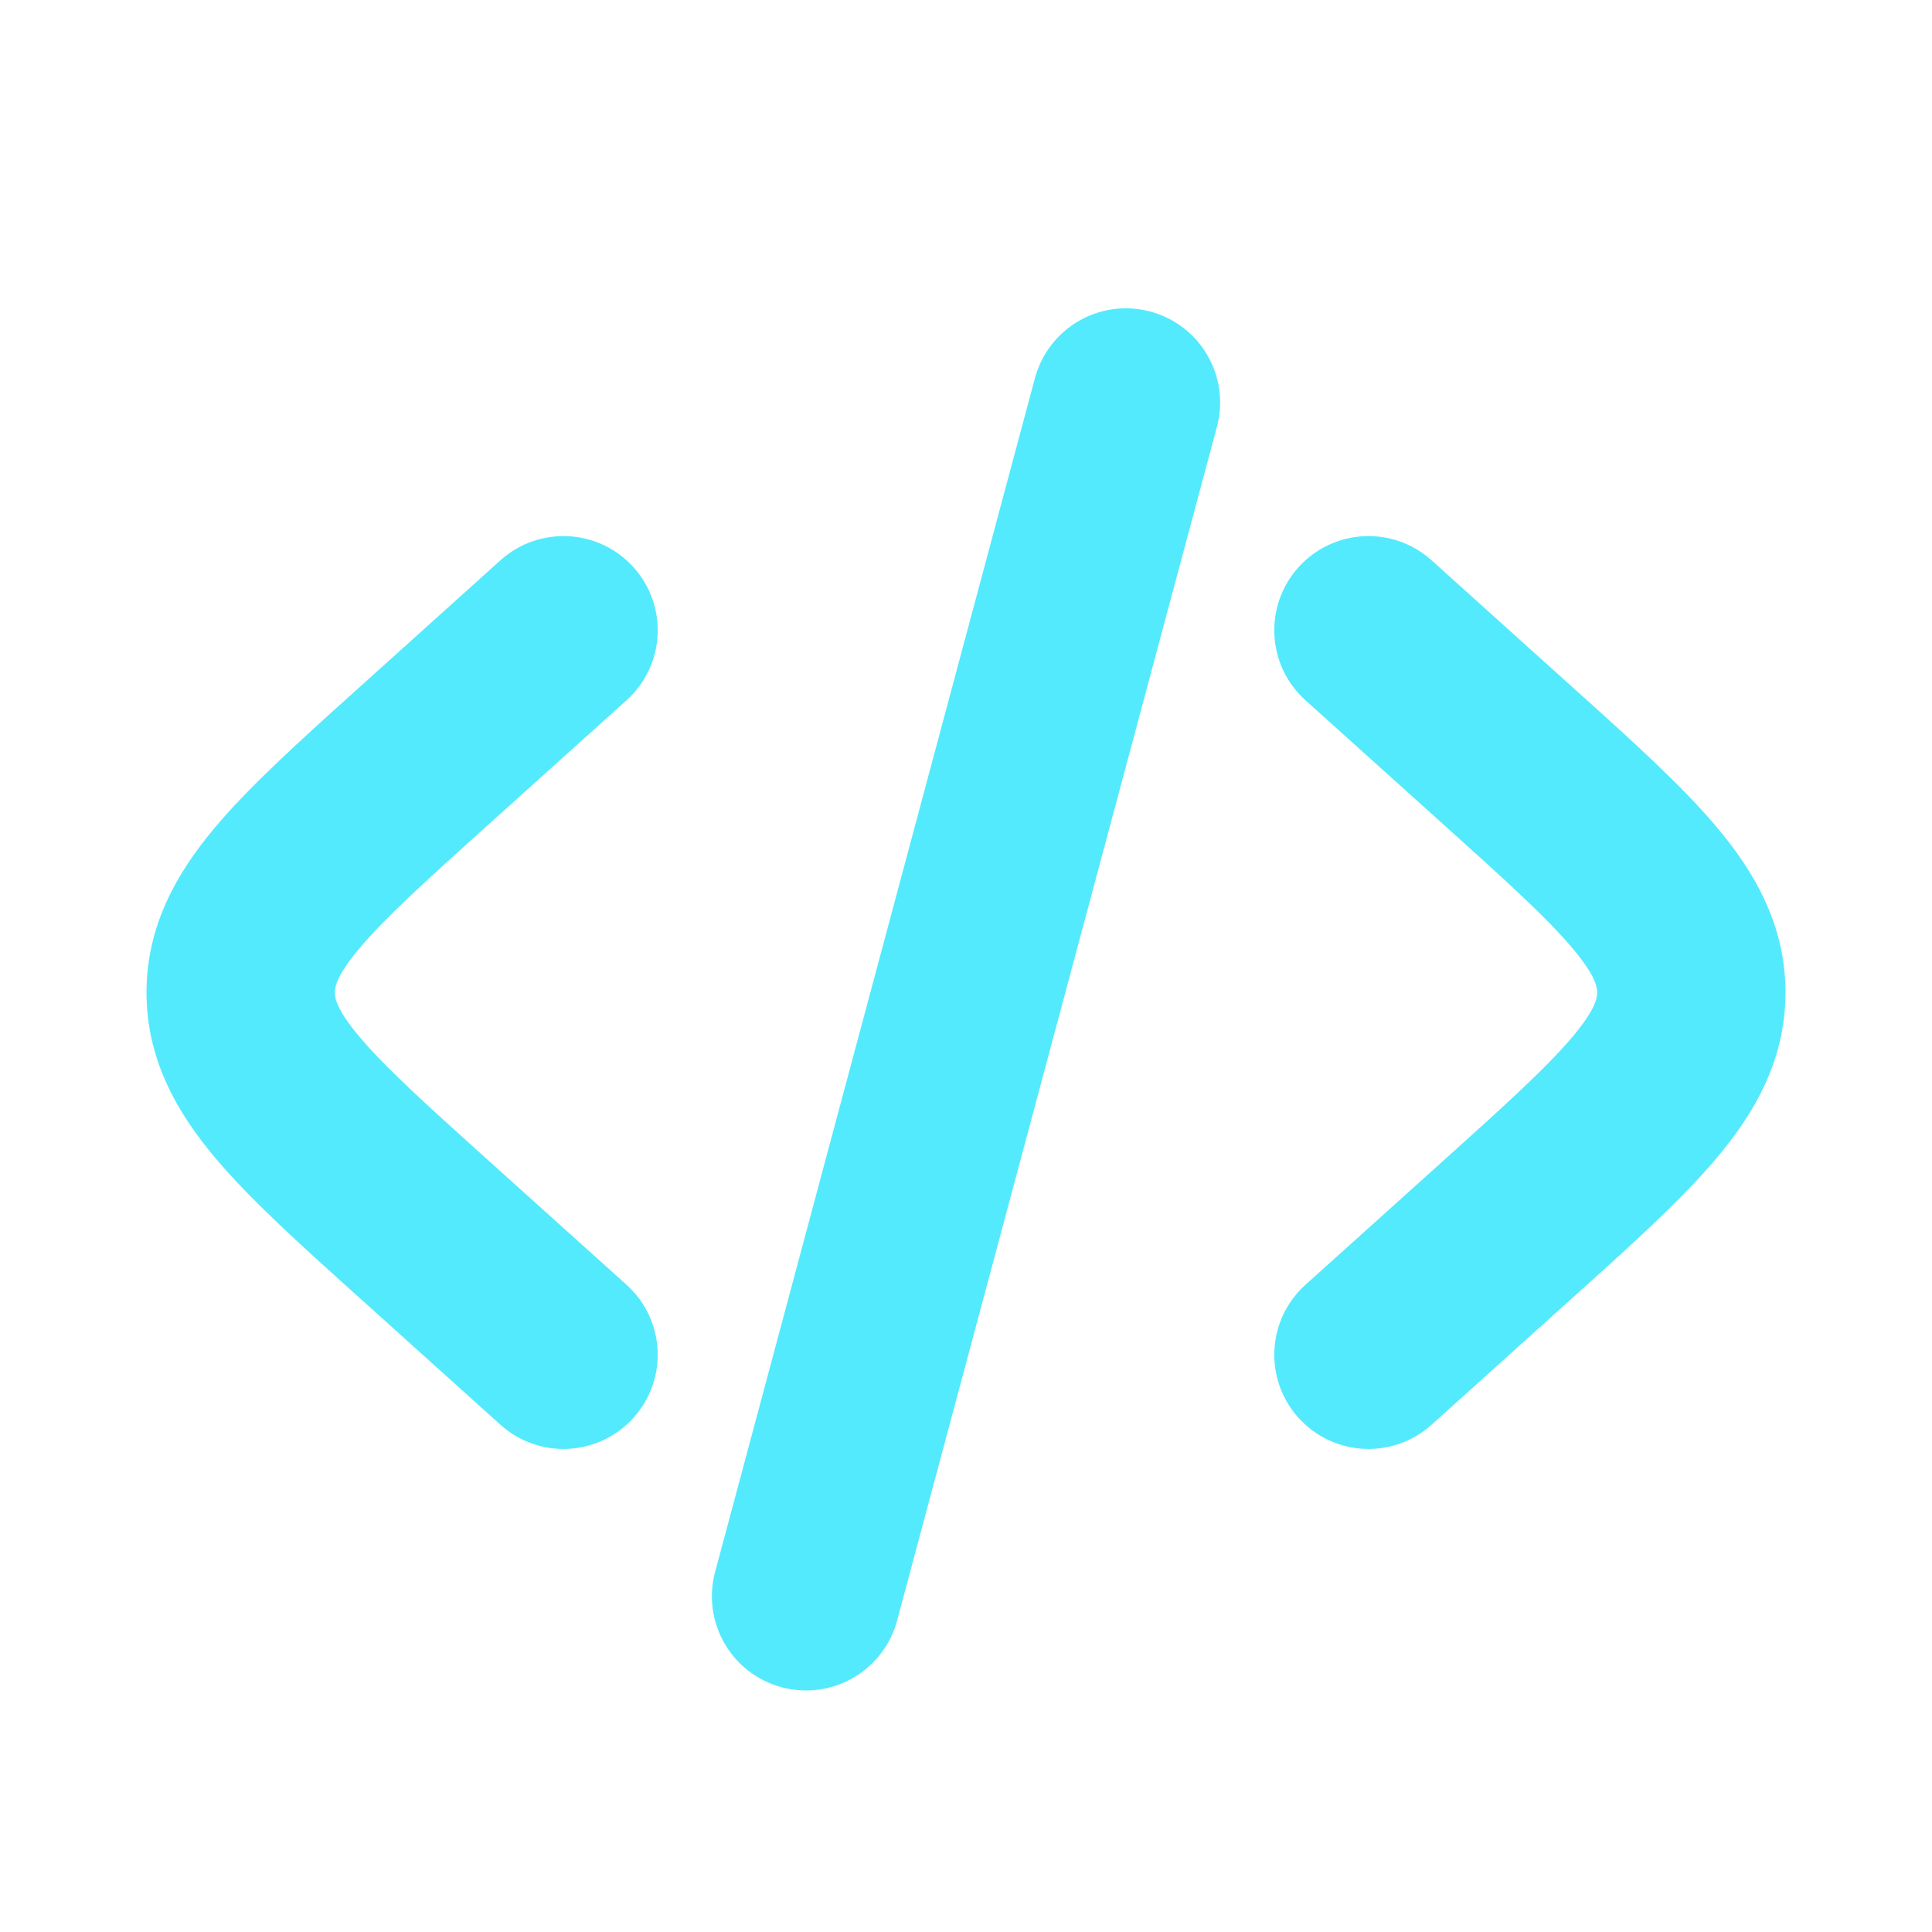
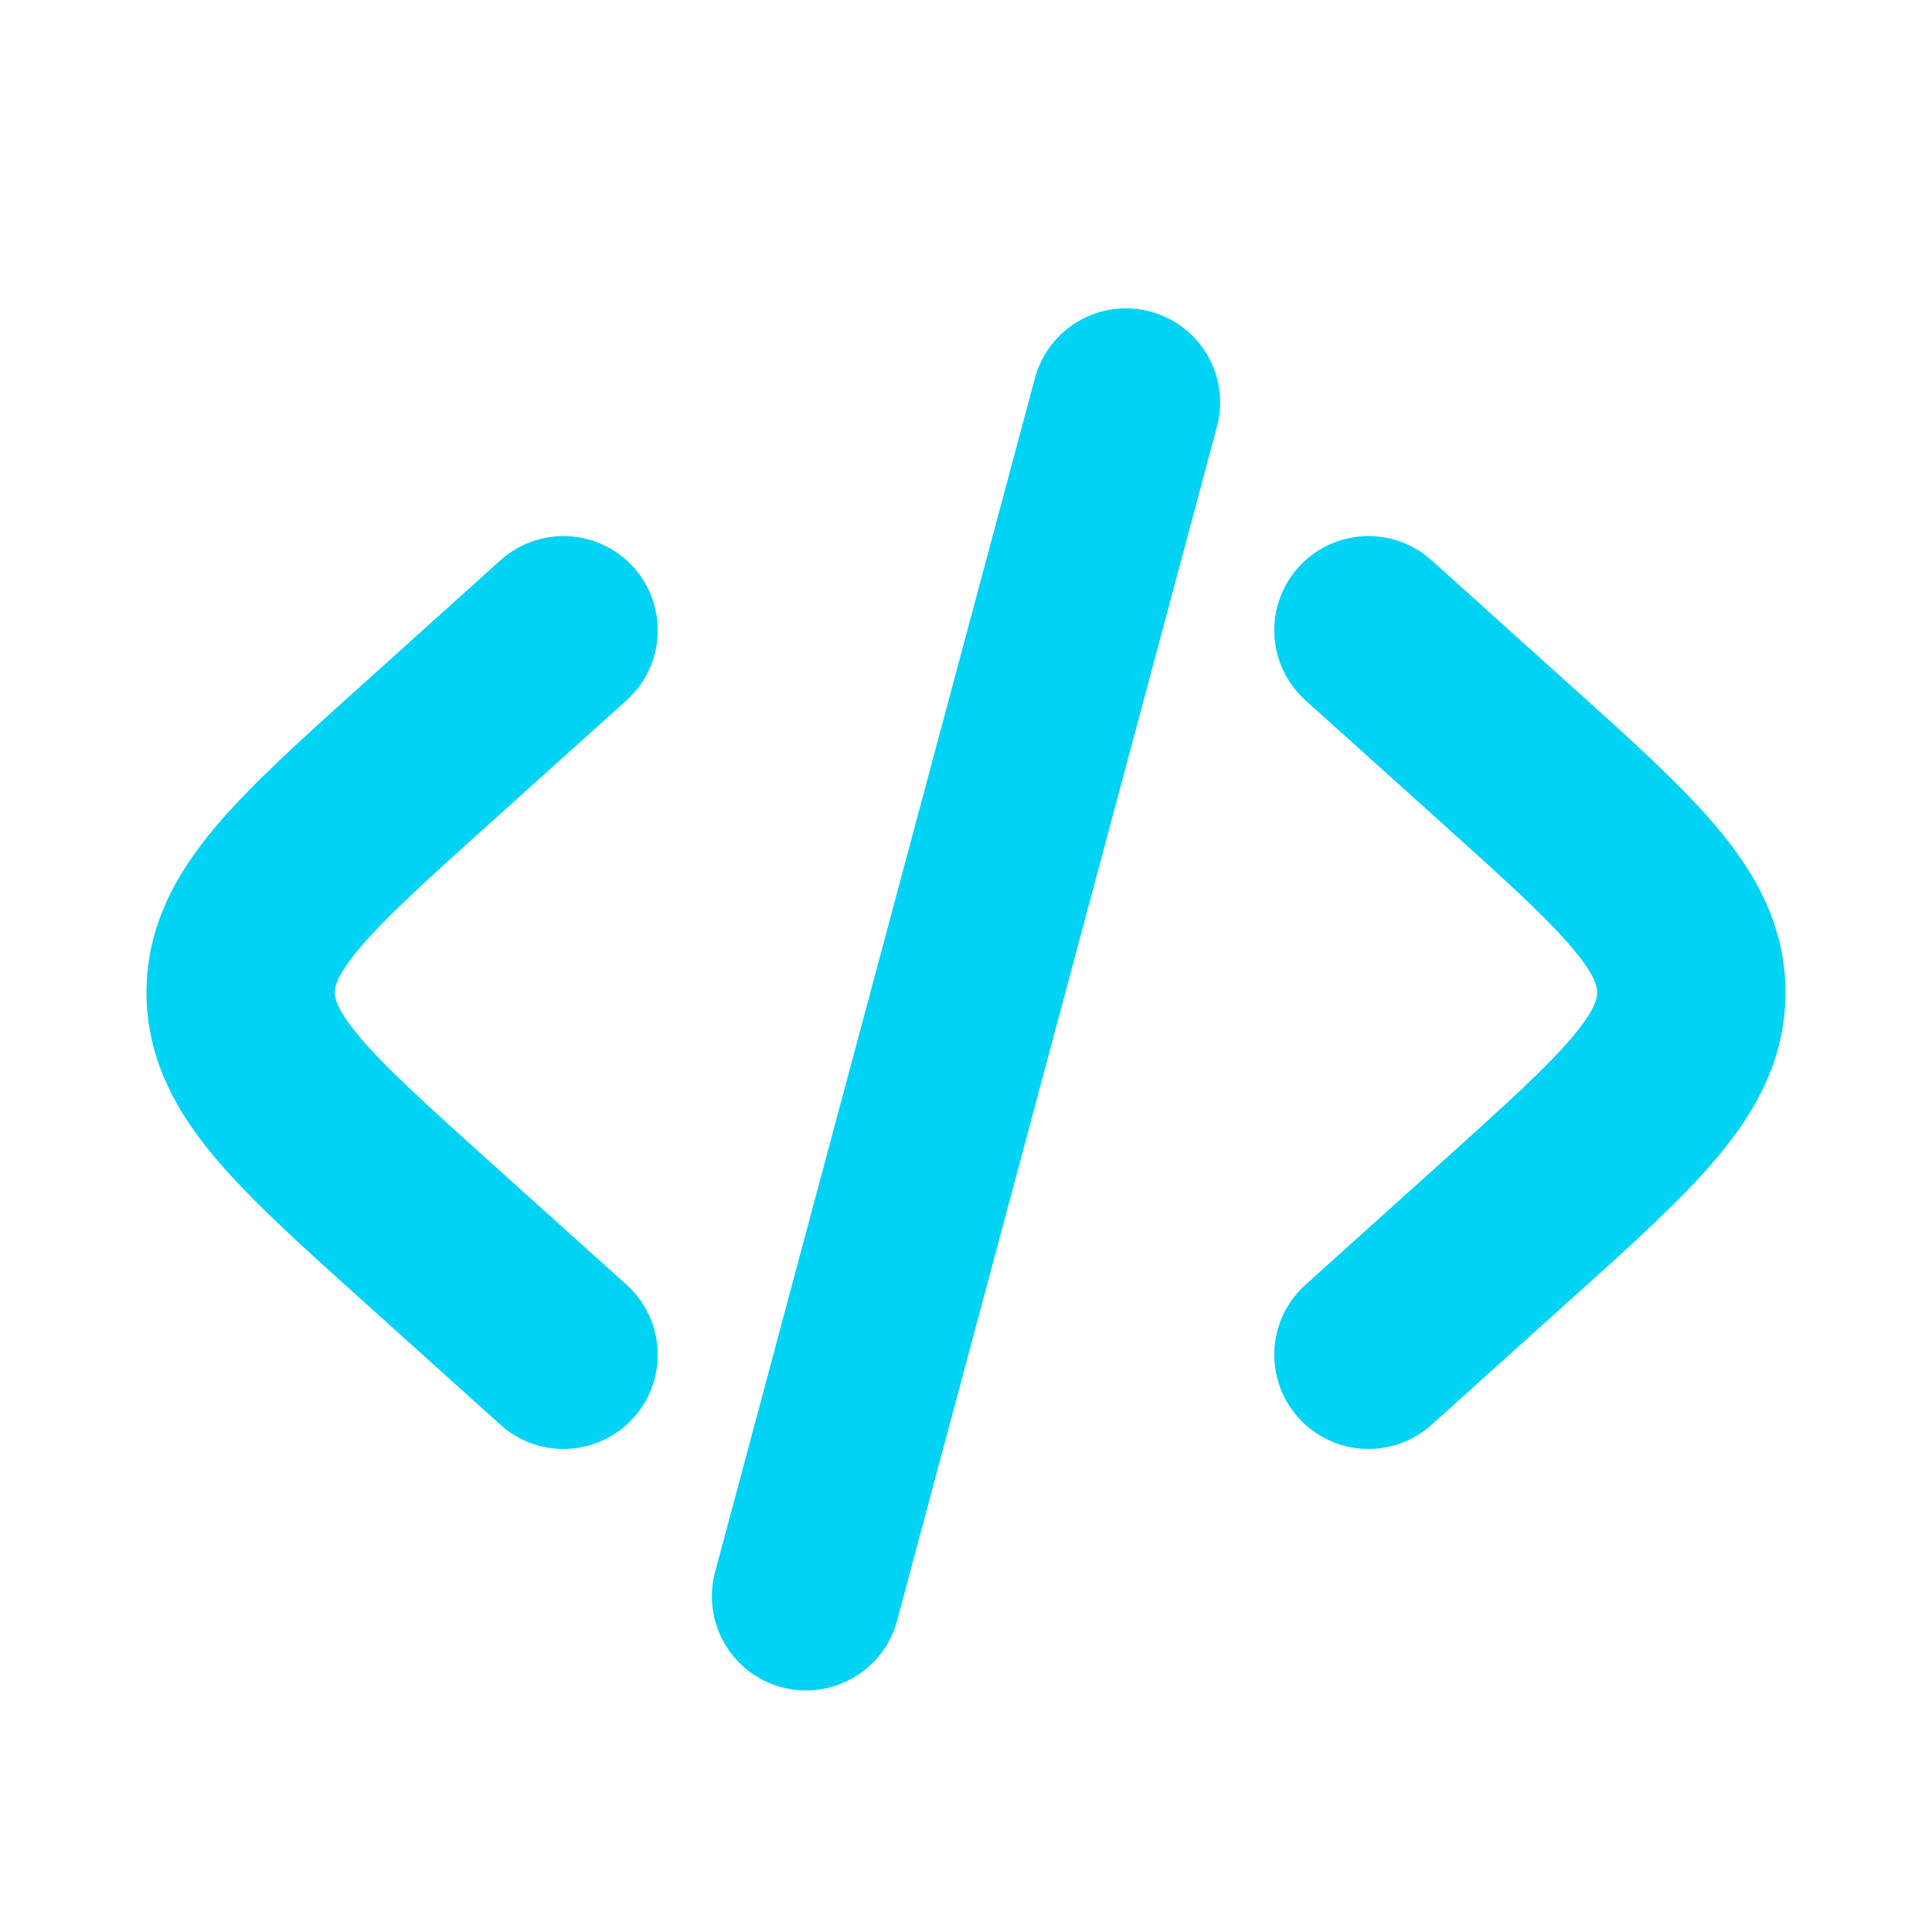
- <svg xmlns="http://www.w3.org/2000/svg" width="256px" height="256px" viewBox="0 0 24 24" fill="none" stroke="#53EAFD" stroke-width="0.84">
+ <svg xmlns="http://www.w3.org/2000/svg" width="256px" height="256px" viewBox="0 0 24 24" fill="none" stroke="#00D3F3" stroke-width="0.84">
  <g id="SVGRepo_bgCarrier" stroke-width="0" />
-   <g id="SVGRepo_tracerCarrier" stroke-linecap="round" stroke-linejoin="round" stroke="#53EAFDCCCCCC" stroke-width="0.048" />
+   <g id="SVGRepo_tracerCarrier" stroke-linecap="round" stroke-linejoin="round" stroke="#00D3F3CCCCCC" stroke-width="0.048" />
  <g id="SVGRepo_iconCarrier">
-     <path d="M14.181 4.276C14.581 4.383 14.819 4.794 14.711 5.194L10.738 20.024C10.63 20.424 10.219 20.661 9.819 20.554C9.419 20.447 9.182 20.036 9.289 19.636L13.262 4.806C13.37 4.406 13.781 4.168 14.181 4.276Z" fill="#53EAFD" />
-     <path d="M16.442 7.328C16.72 7.02 17.194 6.995 17.502 7.272L19.239 8.836C19.976 9.498 20.586 10.048 21.006 10.547C21.447 11.071 21.76 11.634 21.76 12.329C21.76 13.025 21.447 13.588 21.006 14.112C20.586 14.611 19.976 15.161 19.239 15.823L17.502 17.387C17.194 17.664 16.72 17.639 16.442 17.331C16.165 17.023 16.19 16.549 16.498 16.272L18.195 14.745C18.983 14.036 19.514 13.556 19.858 13.147C20.188 12.754 20.26 12.525 20.26 12.329C20.26 12.134 20.188 11.905 19.858 11.512C19.514 11.103 18.983 10.623 18.195 9.914L16.498 8.387C16.19 8.11 16.165 7.636 16.442 7.328Z" fill="#53EAFD" />
-     <path d="M7.502 8.387C7.81 8.11 7.835 7.636 7.558 7.328C7.28 7.02 6.806 6.995 6.498 7.272L4.761 8.836C4.024 9.498 3.414 10.048 2.994 10.547C2.553 11.071 2.24 11.634 2.24 12.329C2.24 13.025 2.553 13.588 2.994 14.112C3.414 14.611 4.024 15.161 4.761 15.823L6.498 17.387C6.806 17.664 7.28 17.639 7.558 17.331C7.835 17.023 7.81 16.549 7.502 16.272L5.805 14.745C5.017 14.036 4.486 13.556 4.142 13.147C3.812 12.754 3.74 12.525 3.74 12.329C3.74 12.134 3.812 11.905 4.142 11.512C4.486 11.103 5.017 10.623 5.805 9.914L7.502 8.387Z" fill="#53EAFD" />
+     <path d="M14.181 4.276C14.581 4.383 14.819 4.794 14.711 5.194L10.738 20.024C10.63 20.424 10.219 20.661 9.819 20.554C9.419 20.447 9.182 20.036 9.289 19.636L13.262 4.806C13.37 4.406 13.781 4.168 14.181 4.276Z" fill="#00D3F3" />
+     <path d="M16.442 7.328C16.72 7.02 17.194 6.995 17.502 7.272L19.239 8.836C19.976 9.498 20.586 10.048 21.006 10.547C21.447 11.071 21.76 11.634 21.76 12.329C21.76 13.025 21.447 13.588 21.006 14.112C20.586 14.611 19.976 15.161 19.239 15.823L17.502 17.387C17.194 17.664 16.72 17.639 16.442 17.331C16.165 17.023 16.19 16.549 16.498 16.272L18.195 14.745C18.983 14.036 19.514 13.556 19.858 13.147C20.188 12.754 20.26 12.525 20.26 12.329C20.26 12.134 20.188 11.905 19.858 11.512C19.514 11.103 18.983 10.623 18.195 9.914L16.498 8.387C16.19 8.11 16.165 7.636 16.442 7.328Z" fill="#00D3F3" />
+     <path d="M7.502 8.387C7.81 8.11 7.835 7.636 7.558 7.328C7.28 7.02 6.806 6.995 6.498 7.272L4.761 8.836C4.024 9.498 3.414 10.048 2.994 10.547C2.553 11.071 2.24 11.634 2.24 12.329C2.24 13.025 2.553 13.588 2.994 14.112C3.414 14.611 4.024 15.161 4.761 15.823L6.498 17.387C6.806 17.664 7.28 17.639 7.558 17.331C7.835 17.023 7.81 16.549 7.502 16.272L5.805 14.745C5.017 14.036 4.486 13.556 4.142 13.147C3.812 12.754 3.74 12.525 3.74 12.329C3.74 12.134 3.812 11.905 4.142 11.512C4.486 11.103 5.017 10.623 5.805 9.914L7.502 8.387Z" fill="#00D3F3" />
  </g>
</svg>
